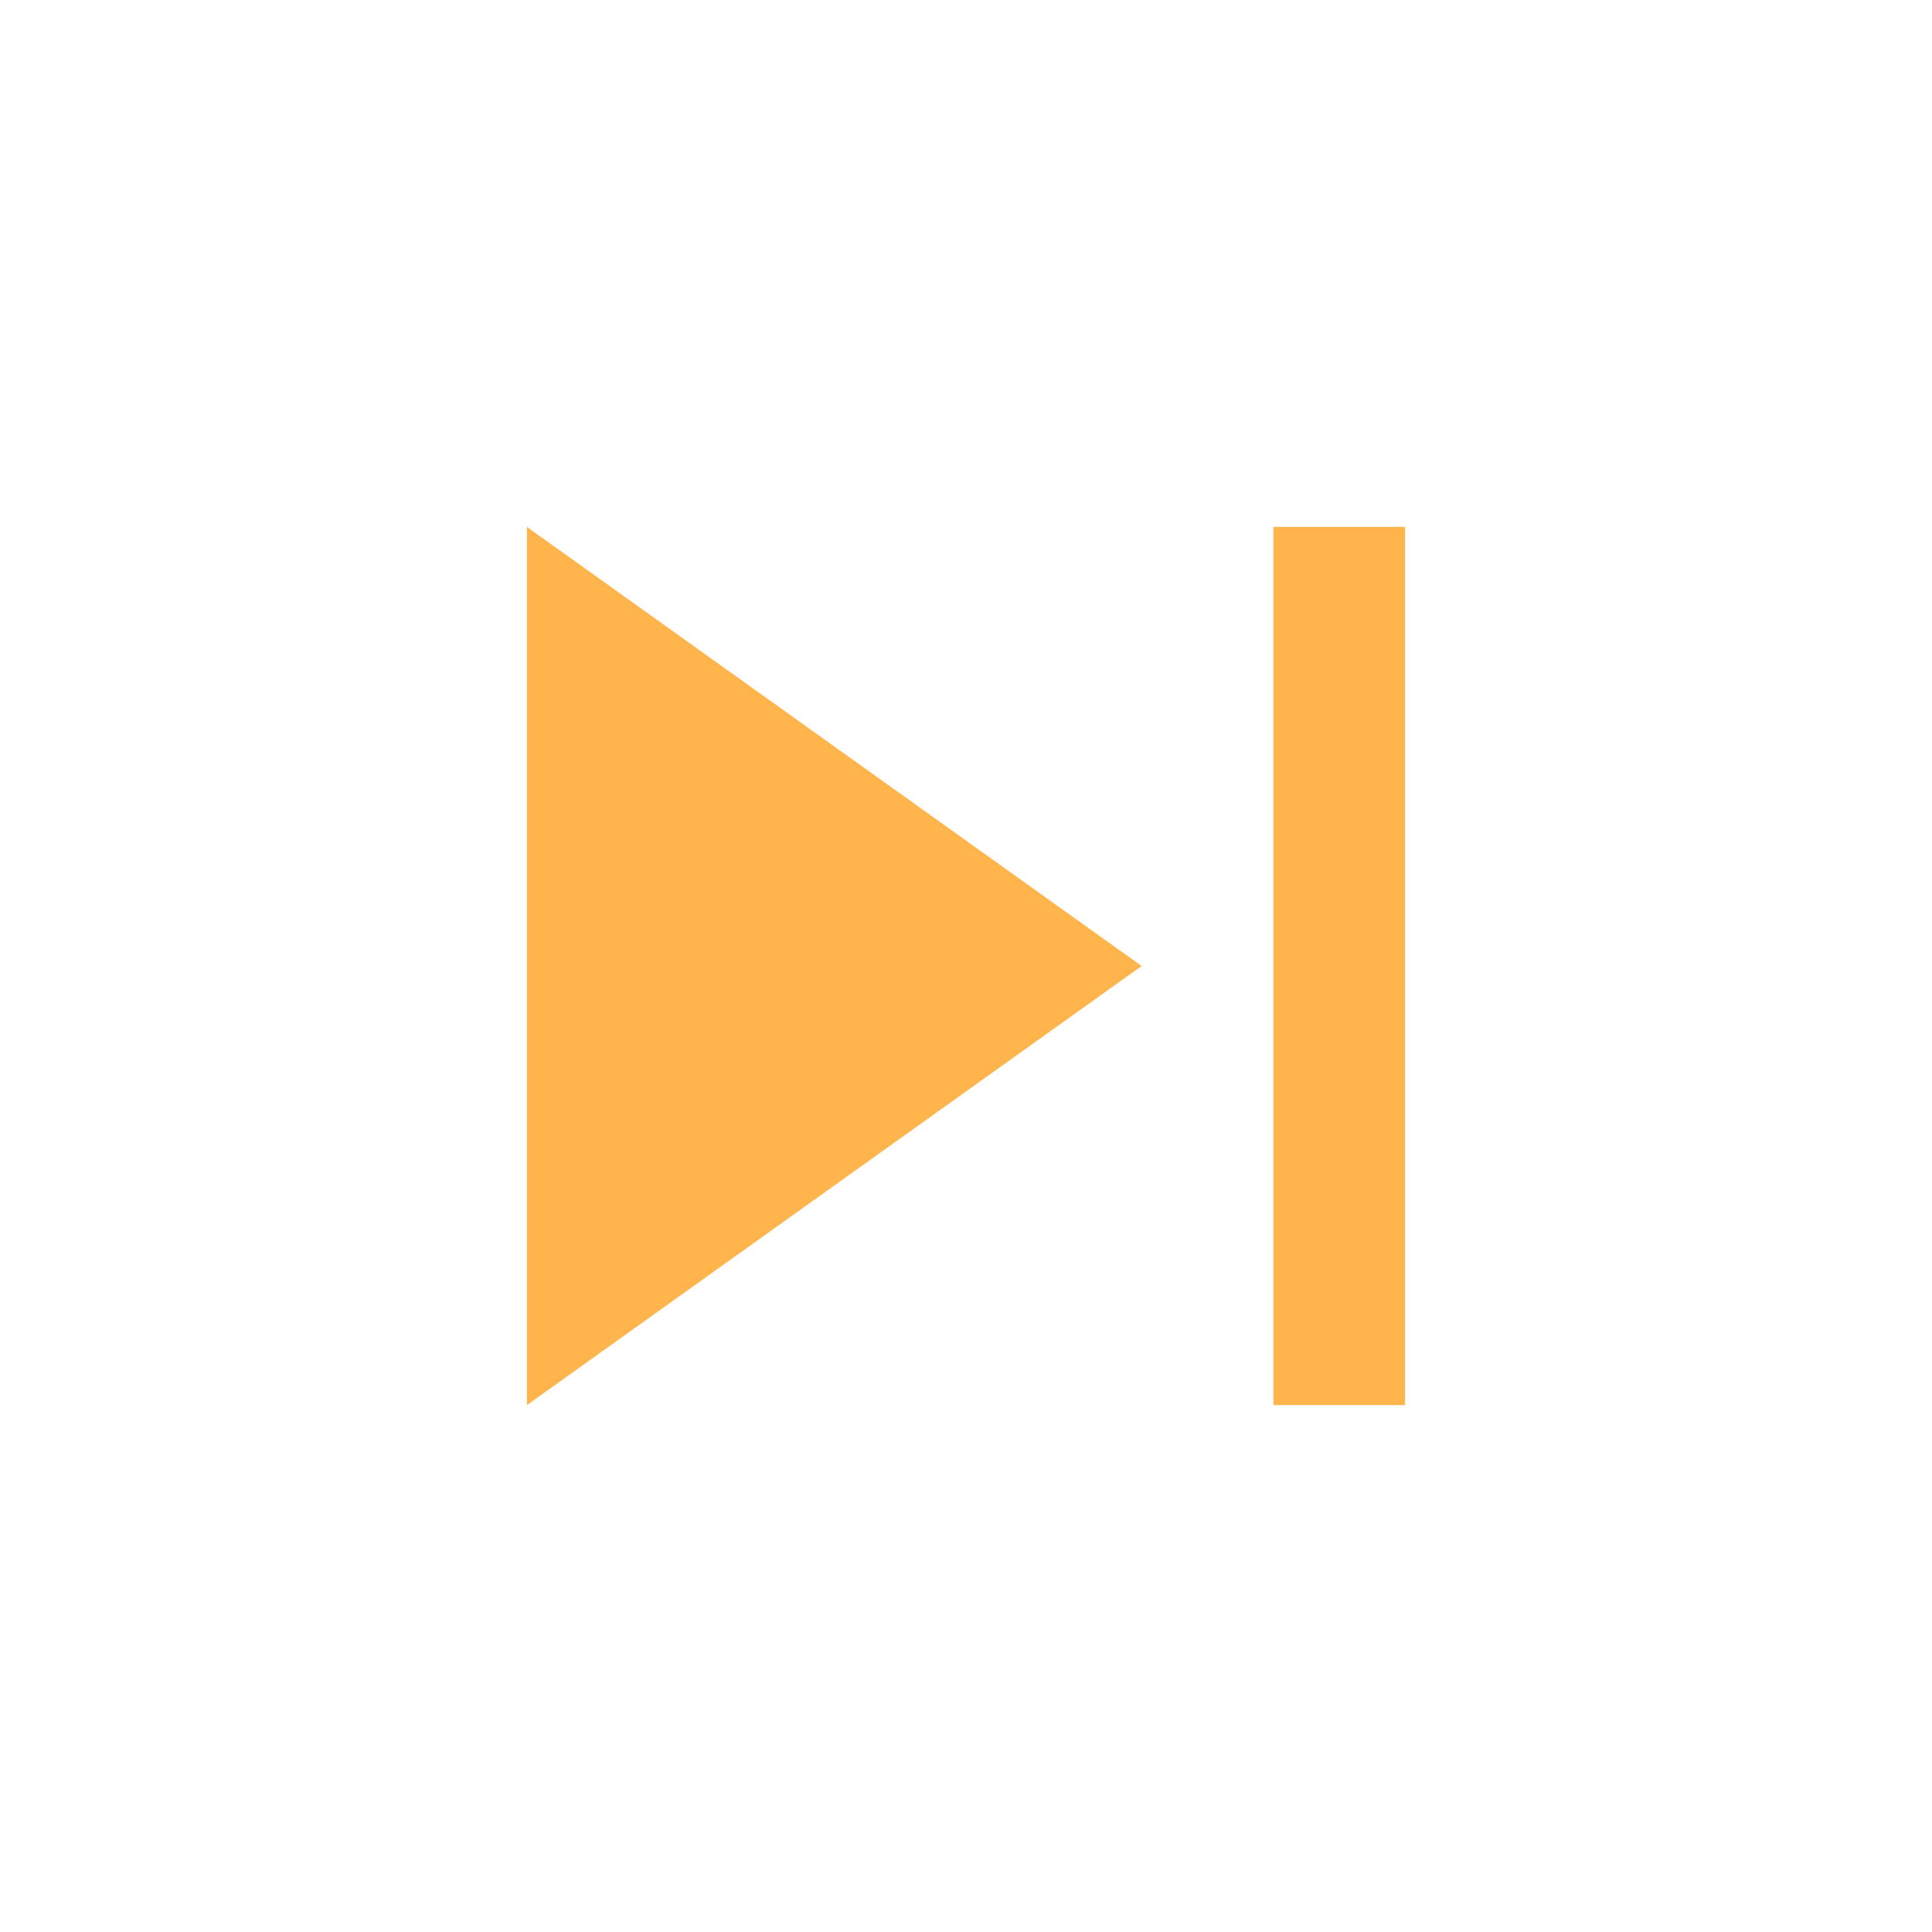
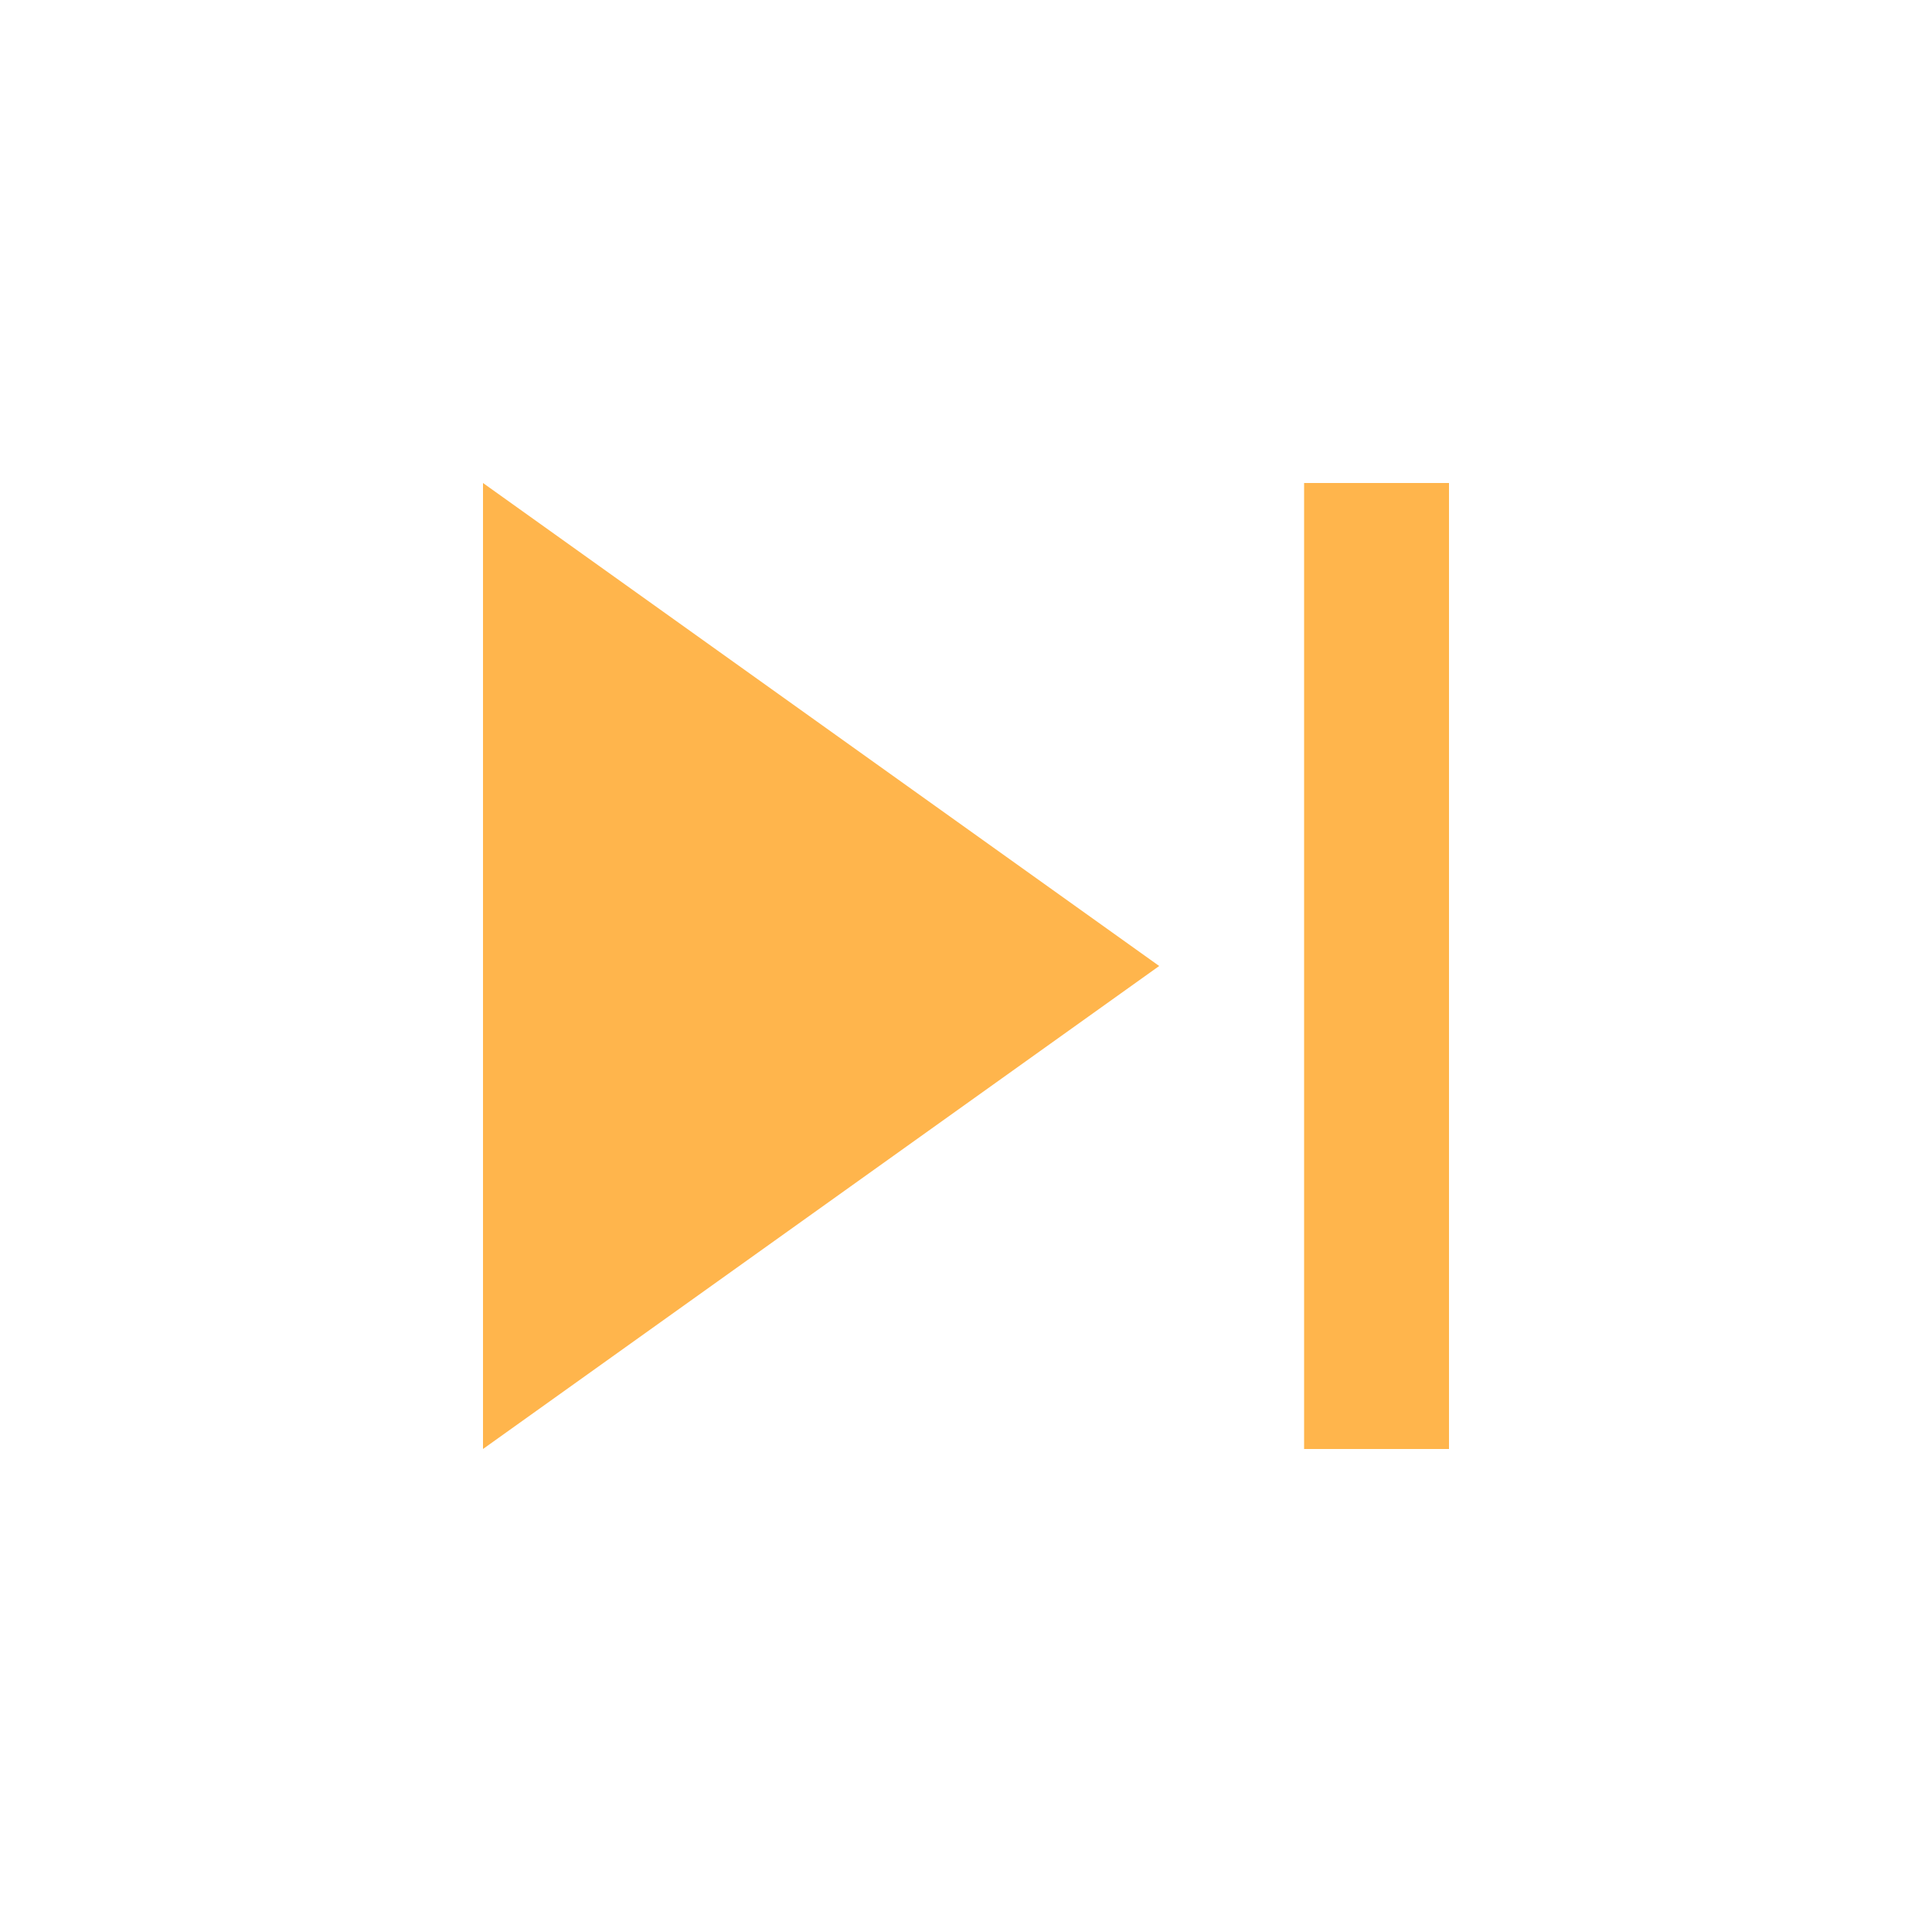
- <svg xmlns="http://www.w3.org/2000/svg" width="22" height="22" id="svg4682" version="1.1">
+ <svg xmlns="http://www.w3.org/2000/svg" width="20" height="20" id="svg4682" version="1.1">
  <defs id="defs4684" />
-   <g id="layer1" transform="translate(0,-1030.362)">
-     <path style="color:#000000;display:inline;overflow:visible;visibility:visible;opacity:1;fill:#ffb54c;fill-opacity:1;fill-rule:nonzero;stroke:none;stroke-width:1;stroke-linecap:round;stroke-linejoin:round;stroke-miterlimit:3.7;stroke-dasharray:none;stroke-dashoffset:0;stroke-opacity:1;marker:none;enable-background:accumulate" d="M 6 6 L 6 16 L 13 11 L 6 6 z M 14.5 6 L 14.5 16 L 16 16 L 16 6 L 14.5 6 z " transform="translate(0,1030.362)" id="rect4195" />
+   <g id="layer1" transform="translate(0,-1032.362)">
+     <path style="color:#000000;display:inline;overflow:visible;visibility:visible;opacity:1;fill:#ffb54c;fill-opacity:1;fill-rule:nonzero;stroke:none;stroke-width:1;stroke-linecap:round;stroke-linejoin:round;stroke-miterlimit:3.7;stroke-dasharray:none;stroke-dashoffset:0;stroke-opacity:1;marker:none;enable-background:accumulate" d="m 5,1037.362 0,10 7,-5 -7,-5 z m 8.5,0 0,10 1.5,0 0,-10 -1.5,0 z" id="rect4195" />
  </g>
</svg>
